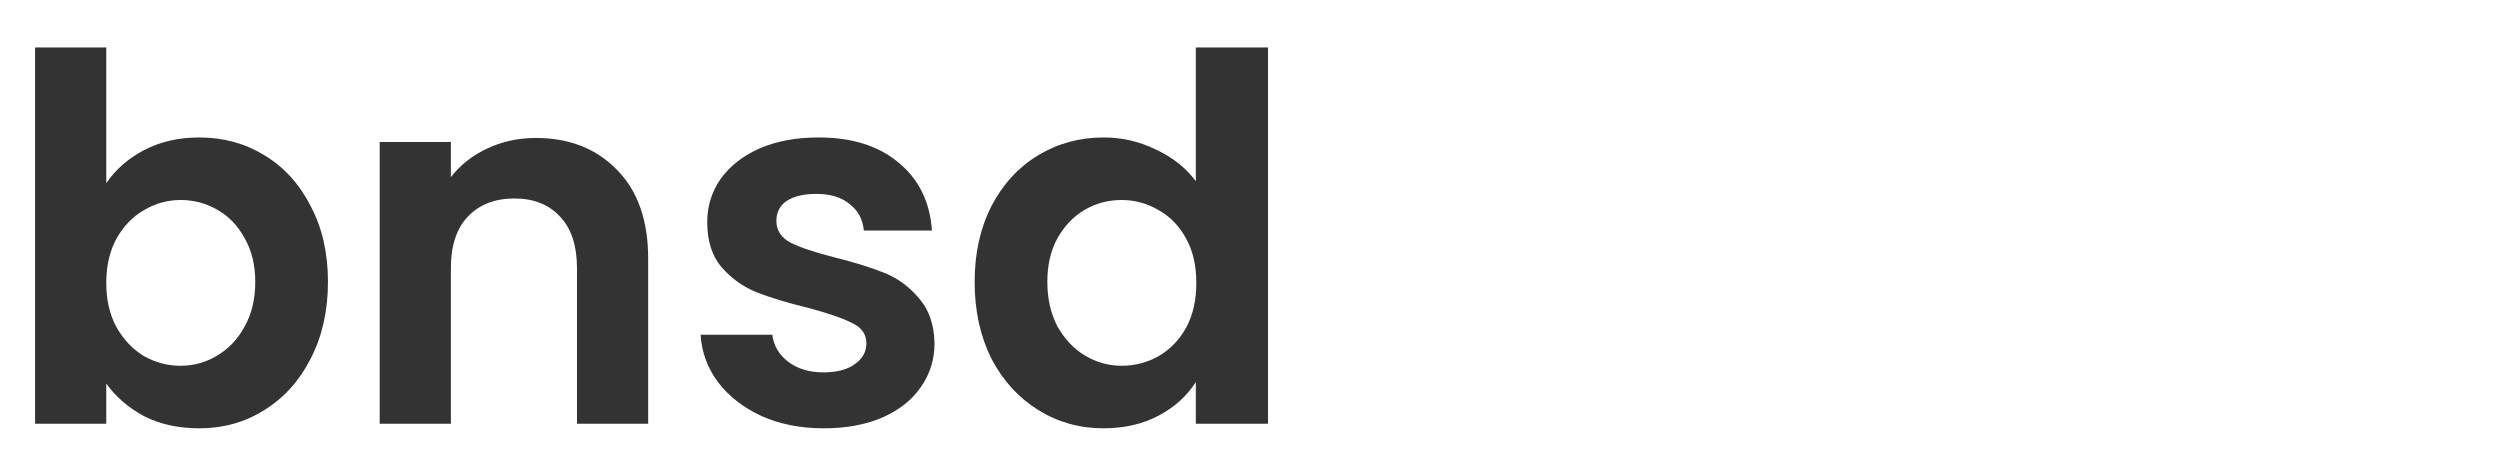
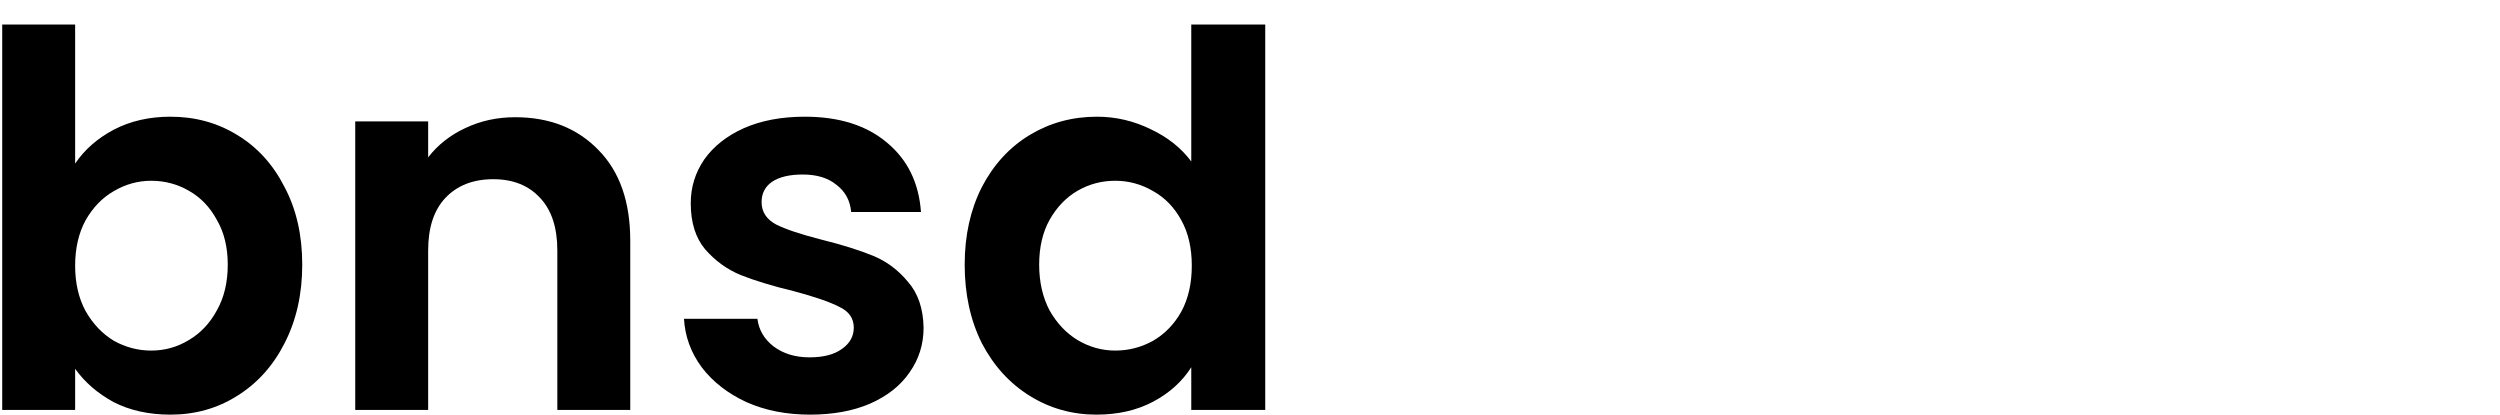
- <svg xmlns="http://www.w3.org/2000/svg" width="728" height="136" viewBox="0 0 728 136" fill="none">
-   <g opacity="0.8">
-     <path d="M30.946 53.354C33.611 49.405 37.264 46.197 41.903 43.729C46.641 41.261 52.021 40.028 58.042 40.028C65.051 40.028 71.369 41.755 76.995 45.21C82.721 48.665 87.212 53.6 90.469 60.017C93.826 66.334 95.504 73.688 95.504 82.079C95.504 90.469 93.826 97.922 90.469 104.437C87.212 110.853 82.721 115.838 76.995 119.392C71.369 122.946 65.051 124.723 58.042 124.723C51.922 124.723 46.543 123.538 41.903 121.169C37.362 118.701 33.71 115.542 30.946 111.692V123.39H10.217V13.82H30.946V53.354ZM74.33 82.079C74.33 77.143 73.293 72.899 71.221 69.345C69.246 65.693 66.581 62.929 63.225 61.053C59.967 59.178 56.414 58.24 52.564 58.24C48.813 58.24 45.259 59.227 41.903 61.201C38.646 63.077 35.98 65.841 33.907 69.493C31.933 73.145 30.946 77.439 30.946 82.375C30.946 87.311 31.933 91.605 33.907 95.257C35.98 98.909 38.646 101.723 41.903 103.697C45.259 105.572 48.813 106.51 52.564 106.51C56.414 106.51 59.967 105.523 63.225 103.549C66.581 101.574 69.246 98.761 71.221 95.109C73.293 91.457 74.33 87.113 74.33 82.079Z" fill="black" />
-     <path d="M156.024 40.175C165.796 40.175 173.693 43.285 179.715 49.504C185.736 55.624 188.747 64.212 188.747 75.268V123.39H168.017V78.081C168.017 71.566 166.389 66.581 163.131 63.126C159.874 59.572 155.432 57.796 149.805 57.796C144.08 57.796 139.539 59.572 136.183 63.126C132.925 66.581 131.297 71.566 131.297 78.081V123.39H110.567V41.36H131.297V51.577C134.061 48.023 137.565 45.259 141.809 43.285C146.153 41.212 150.891 40.175 156.024 40.175Z" fill="black" />
-     <path d="M239.85 124.722C233.138 124.722 227.117 123.538 221.786 121.168C216.456 118.701 212.211 115.394 209.052 111.248C205.992 107.102 204.314 102.512 204.018 97.478H224.895C225.29 100.636 226.82 103.252 229.486 105.325C232.25 107.398 235.655 108.434 239.702 108.434C243.651 108.434 246.711 107.645 248.882 106.065C251.153 104.486 252.288 102.462 252.288 99.995C252.288 97.329 250.906 95.355 248.142 94.072C245.477 92.69 241.183 91.209 235.26 89.63C229.14 88.149 224.106 86.619 220.157 85.04C216.308 83.46 212.951 81.042 210.089 77.784C207.325 74.527 205.943 70.134 205.943 64.606C205.943 60.066 207.226 55.92 209.793 52.169C212.458 48.418 216.209 45.456 221.046 43.285C225.981 41.113 231.756 40.027 238.37 40.027C248.142 40.027 255.94 42.495 261.764 47.431C267.588 52.267 270.797 58.832 271.389 67.124H251.548C251.252 63.866 249.87 61.3 247.402 59.424C245.033 57.45 241.825 56.463 237.777 56.463C234.026 56.463 231.114 57.154 229.041 58.536C227.067 59.918 226.08 61.843 226.08 64.31C226.08 67.074 227.462 69.197 230.226 70.677C232.99 72.059 237.284 73.49 243.108 74.971C249.031 76.452 253.917 77.982 257.767 79.561C261.616 81.141 264.923 83.608 267.687 86.965C270.55 90.222 272.03 94.566 272.129 99.995C272.129 104.733 270.797 108.977 268.131 112.728C265.565 116.479 261.814 119.441 256.878 121.613C252.041 123.686 246.365 124.722 239.85 124.722Z" fill="black" />
-     <path d="M283.815 82.079C283.815 73.787 285.443 66.433 288.701 60.017C292.057 53.6 296.598 48.665 302.323 45.21C308.048 41.755 314.415 40.028 321.424 40.028C326.754 40.028 331.838 41.212 336.675 43.581C341.512 45.852 345.362 48.912 348.224 52.761V13.82H369.25V123.39H348.224V111.248C345.658 115.295 342.055 118.553 337.415 121.021C332.776 123.489 327.396 124.723 321.276 124.723C314.366 124.723 308.048 122.946 302.323 119.392C296.598 115.838 292.057 110.853 288.701 104.437C285.443 97.922 283.815 90.469 283.815 82.079ZM348.372 82.375C348.372 77.341 347.385 73.047 345.411 69.493C343.437 65.841 340.771 63.077 337.415 61.201C334.059 59.227 330.456 58.24 326.606 58.24C322.757 58.24 319.203 59.178 315.945 61.053C312.688 62.929 310.023 65.693 307.95 69.345C305.976 72.899 304.988 77.143 304.988 82.079C304.988 87.014 305.976 91.358 307.95 95.109C310.023 98.761 312.688 101.574 315.945 103.549C319.302 105.523 322.855 106.51 326.606 106.51C330.456 106.51 334.059 105.572 337.415 103.697C340.771 101.723 343.437 98.959 345.411 95.405C347.385 91.753 348.372 87.409 348.372 82.375Z" fill="black" />
-   </g>
+ <svg xmlns="http://www.w3.org/2000/svg" width="934" height="155" viewBox="0 0 934 155" fill="none">
+   <path d="M28.072 61.112C31.575 55.923 36.375 51.707 42.472 48.464C48.7 45.22 55.77 43.599 63.684 43.599C72.895 43.599 81.198 45.869 88.592 50.41C96.117 54.95 102.02 61.437 106.301 69.869C110.712 78.172 112.917 87.837 112.917 98.865C112.917 109.892 110.712 119.687 106.301 128.249C102.02 136.682 96.117 143.233 88.592 147.904C81.198 152.574 72.895 154.909 63.684 154.909C55.64 154.909 48.57 153.353 42.472 150.239C36.505 146.996 31.704 142.844 28.072 137.785V153.158H0.828V9.154H28.072V61.112ZM85.09 98.865C85.09 92.378 83.727 86.8 81.003 82.129C78.408 77.329 74.906 73.697 70.495 71.232C66.213 68.767 61.543 67.534 56.483 67.534C51.554 67.534 46.883 68.832 42.472 71.426C38.191 73.891 34.688 77.524 31.964 82.324C29.369 87.124 28.072 92.767 28.072 99.254C28.072 105.741 29.369 111.384 31.964 116.184C34.688 120.984 38.191 124.682 42.472 127.276C46.883 129.741 51.554 130.974 56.483 130.974C61.543 130.974 66.213 129.676 70.495 127.082C74.906 124.487 78.408 120.79 81.003 115.99C83.727 111.189 85.09 105.481 85.09 98.865Z" fill="black" />
+   <path d="M192.457 43.793C205.3 43.793 215.679 47.88 223.593 56.053C231.507 64.096 235.463 75.383 235.463 89.913V153.158H208.219V93.611C208.219 85.048 206.079 78.497 201.798 73.956C197.516 69.286 191.678 66.95 184.284 66.95C176.759 66.95 170.791 69.286 166.381 73.956C162.099 78.497 159.959 85.048 159.959 93.611V153.158H132.715V45.35H159.959V58.777C163.591 54.107 168.197 50.474 173.775 47.88C179.484 45.155 185.711 43.793 192.457 43.793Z" fill="black" />
+   <path d="M302.626 154.909C293.804 154.909 285.891 153.353 278.885 150.239C271.879 146.996 266.301 142.65 262.149 137.201C258.128 131.752 255.922 125.719 255.533 119.103H282.972C283.49 123.255 285.501 126.692 289.004 129.417C292.637 132.141 297.112 133.503 302.431 133.503C307.621 133.503 311.643 132.466 314.497 130.39C317.481 128.314 318.972 125.655 318.972 122.411C318.972 118.909 317.156 116.314 313.524 114.627C310.021 112.811 304.378 110.865 296.594 108.789C288.55 106.843 281.934 104.832 276.744 102.757C271.685 100.681 267.274 97.503 263.512 93.221C259.879 88.94 258.063 83.167 258.063 75.902C258.063 69.934 259.749 64.486 263.122 59.556C266.625 54.626 271.555 50.734 277.912 47.88C284.399 45.026 291.988 43.599 300.68 43.599C313.524 43.599 323.773 46.842 331.427 53.328C339.081 59.685 343.297 68.313 344.076 79.21H317.999C317.61 74.929 315.794 71.556 312.551 69.091C309.437 66.496 305.221 65.199 299.902 65.199C294.972 65.199 291.145 66.107 288.42 67.923C285.826 69.74 284.528 72.269 284.528 75.513C284.528 79.145 286.345 81.935 289.977 83.881C293.61 85.697 299.253 87.578 306.907 89.524C314.691 91.47 321.113 93.481 326.173 95.557C331.232 97.632 335.578 100.876 339.211 105.287C342.973 109.568 344.919 115.276 345.049 122.411C345.049 128.638 343.297 134.217 339.795 139.147C336.422 144.077 331.492 147.969 325.005 150.823C318.648 153.547 311.188 154.909 302.626 154.909Z" fill="black" />
+   <path d="M360.407 98.865C360.407 87.967 362.548 78.302 366.829 69.869C371.24 61.437 377.207 54.95 384.732 50.41C392.256 45.869 400.624 43.599 409.835 43.599C416.841 43.599 423.522 45.155 429.879 48.269C436.236 51.253 441.296 55.275 445.058 60.334V9.154H472.691V153.158H445.058V137.201C441.685 142.52 436.949 146.801 430.852 150.044C424.755 153.288 417.684 154.909 409.641 154.909C400.559 154.909 392.256 152.574 384.732 147.904C377.207 143.233 371.24 136.682 366.829 128.249C362.548 119.687 360.407 109.892 360.407 98.865ZM445.252 99.254C445.252 92.638 443.955 86.994 441.36 82.324C438.766 77.524 435.263 73.891 430.852 71.426C426.441 68.832 421.706 67.534 416.646 67.534C411.587 67.534 406.916 68.767 402.635 71.232C398.354 73.697 394.851 77.329 392.127 82.129C389.532 86.8 388.235 92.378 388.235 98.865C388.235 105.351 389.532 111.06 392.127 115.99C394.851 120.79 398.354 124.487 402.635 127.082C407.046 129.676 411.716 130.974 416.646 130.974C421.706 130.974 426.441 129.741 430.852 127.276C435.263 124.682 438.766 121.049 441.36 116.379C443.955 111.579 445.252 105.87 445.252 99.254Z" fill="black" />
</svg>
